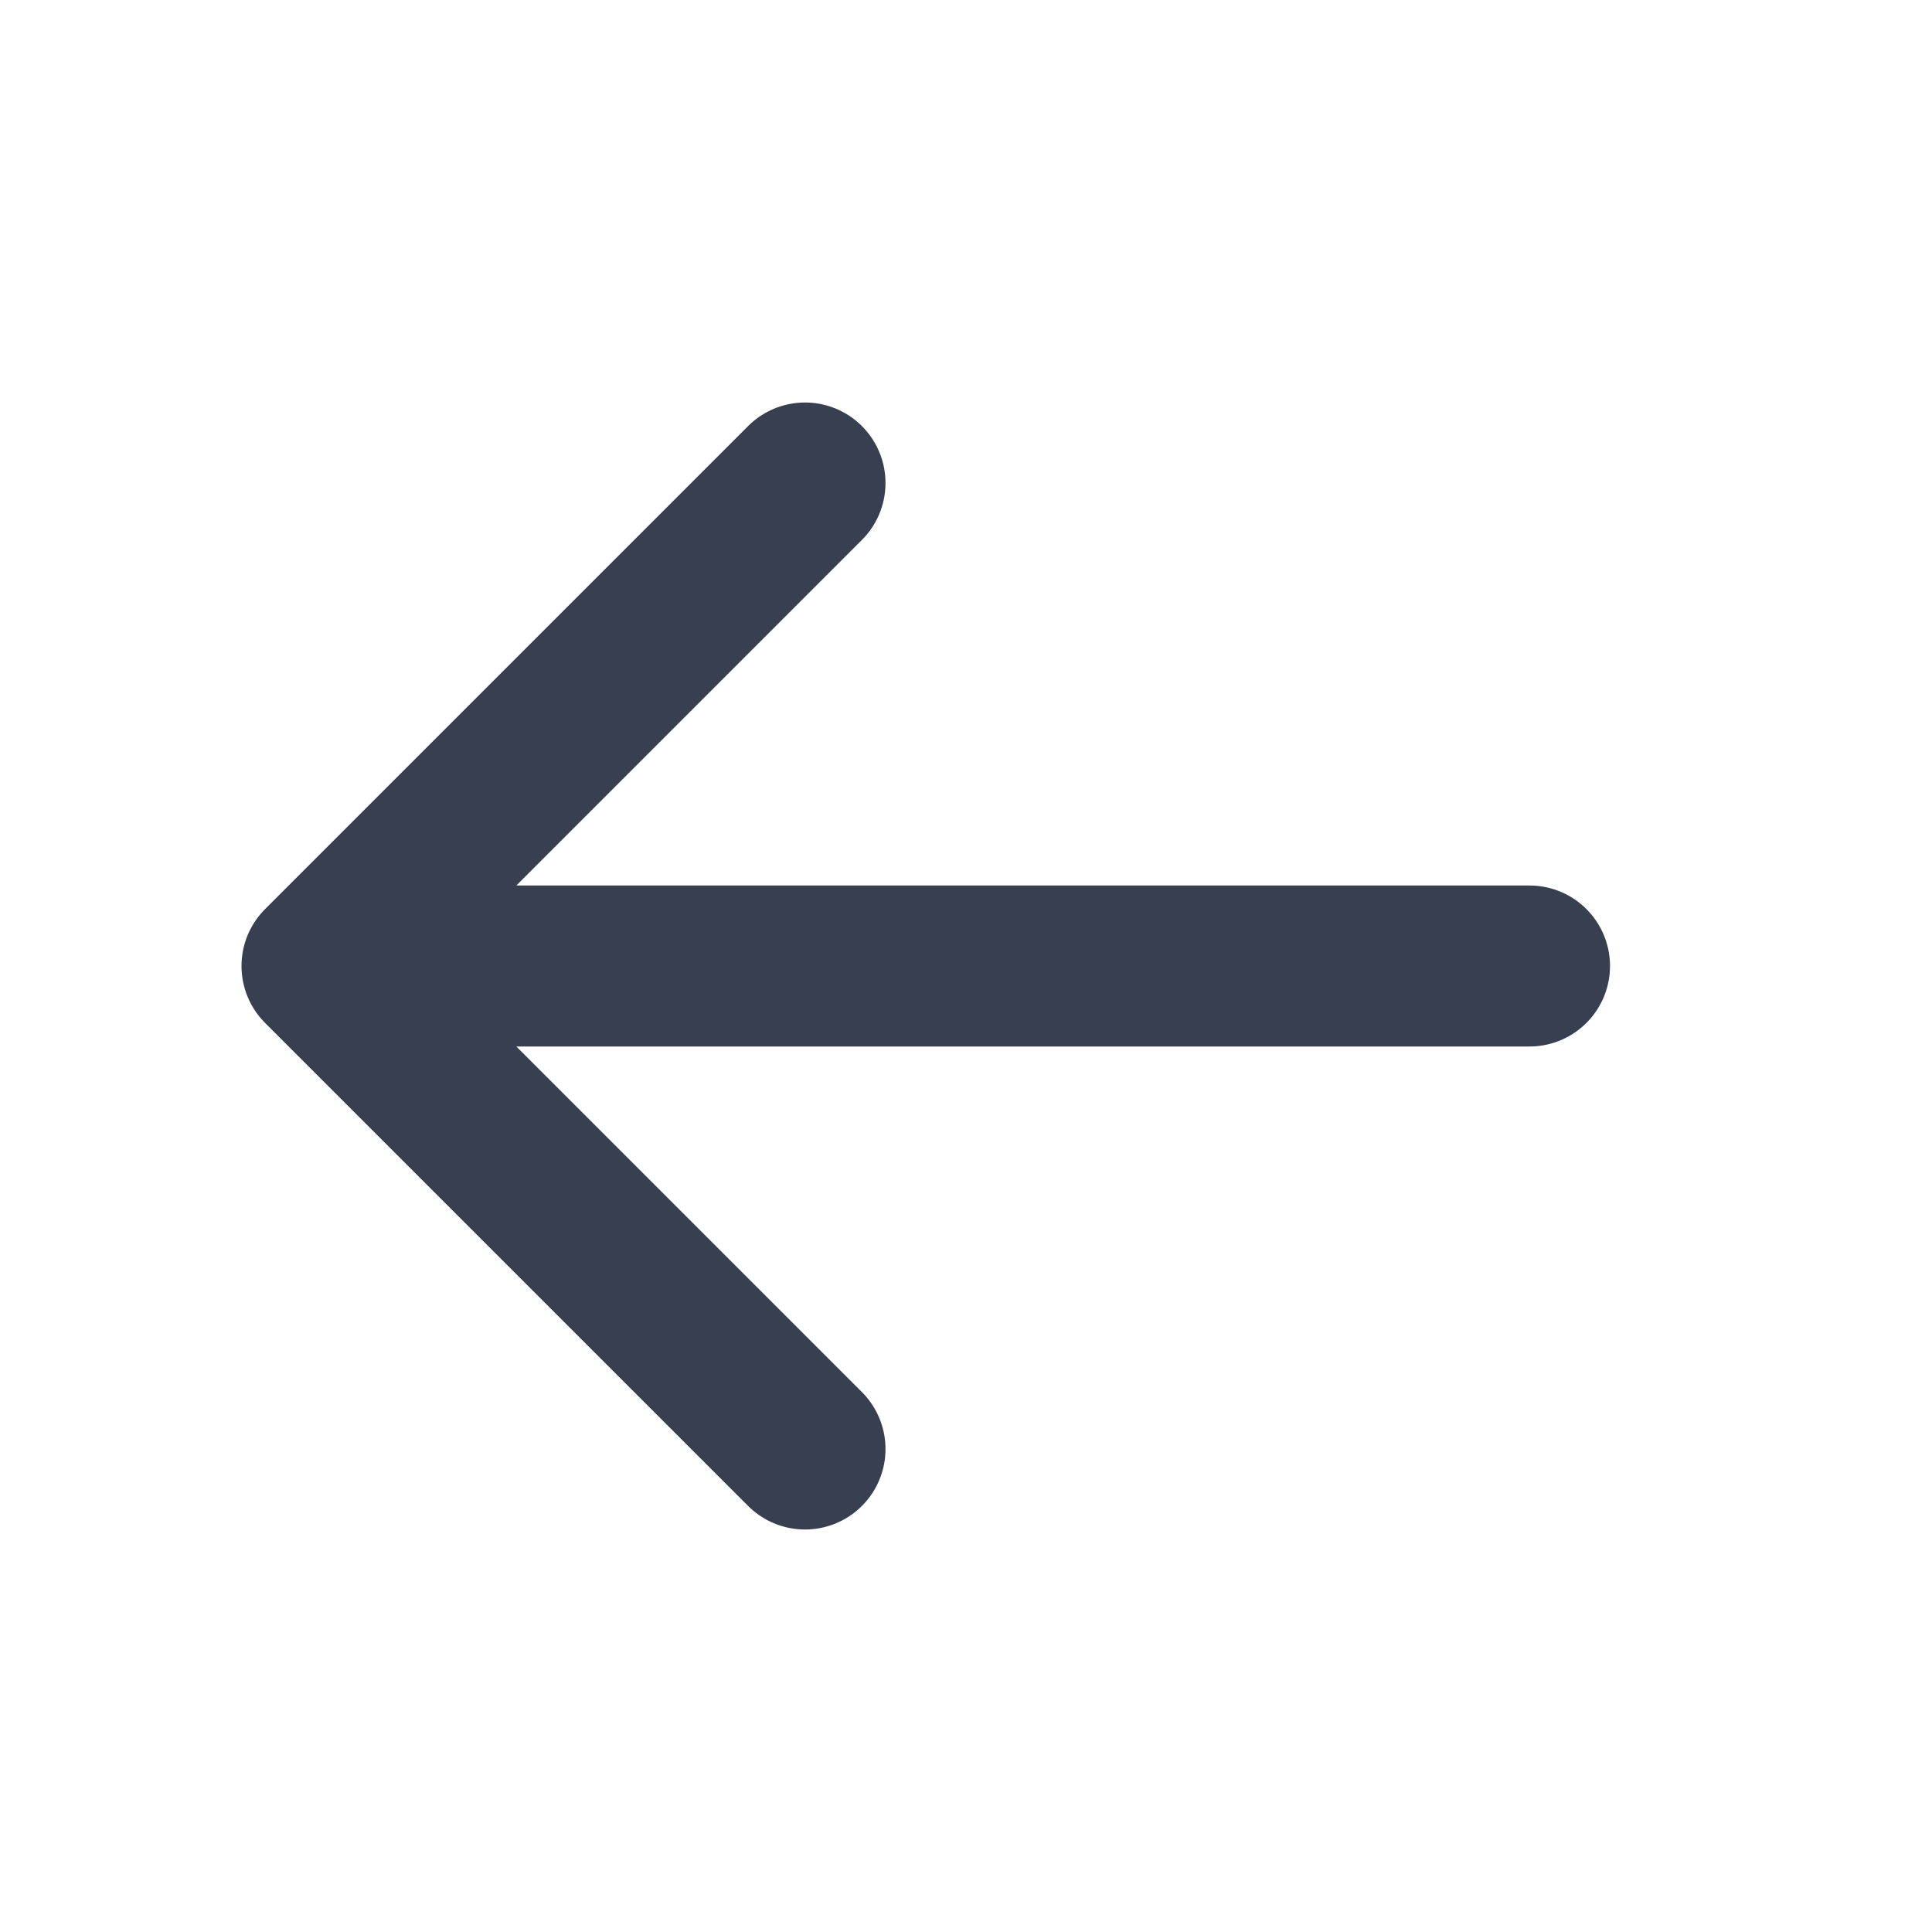
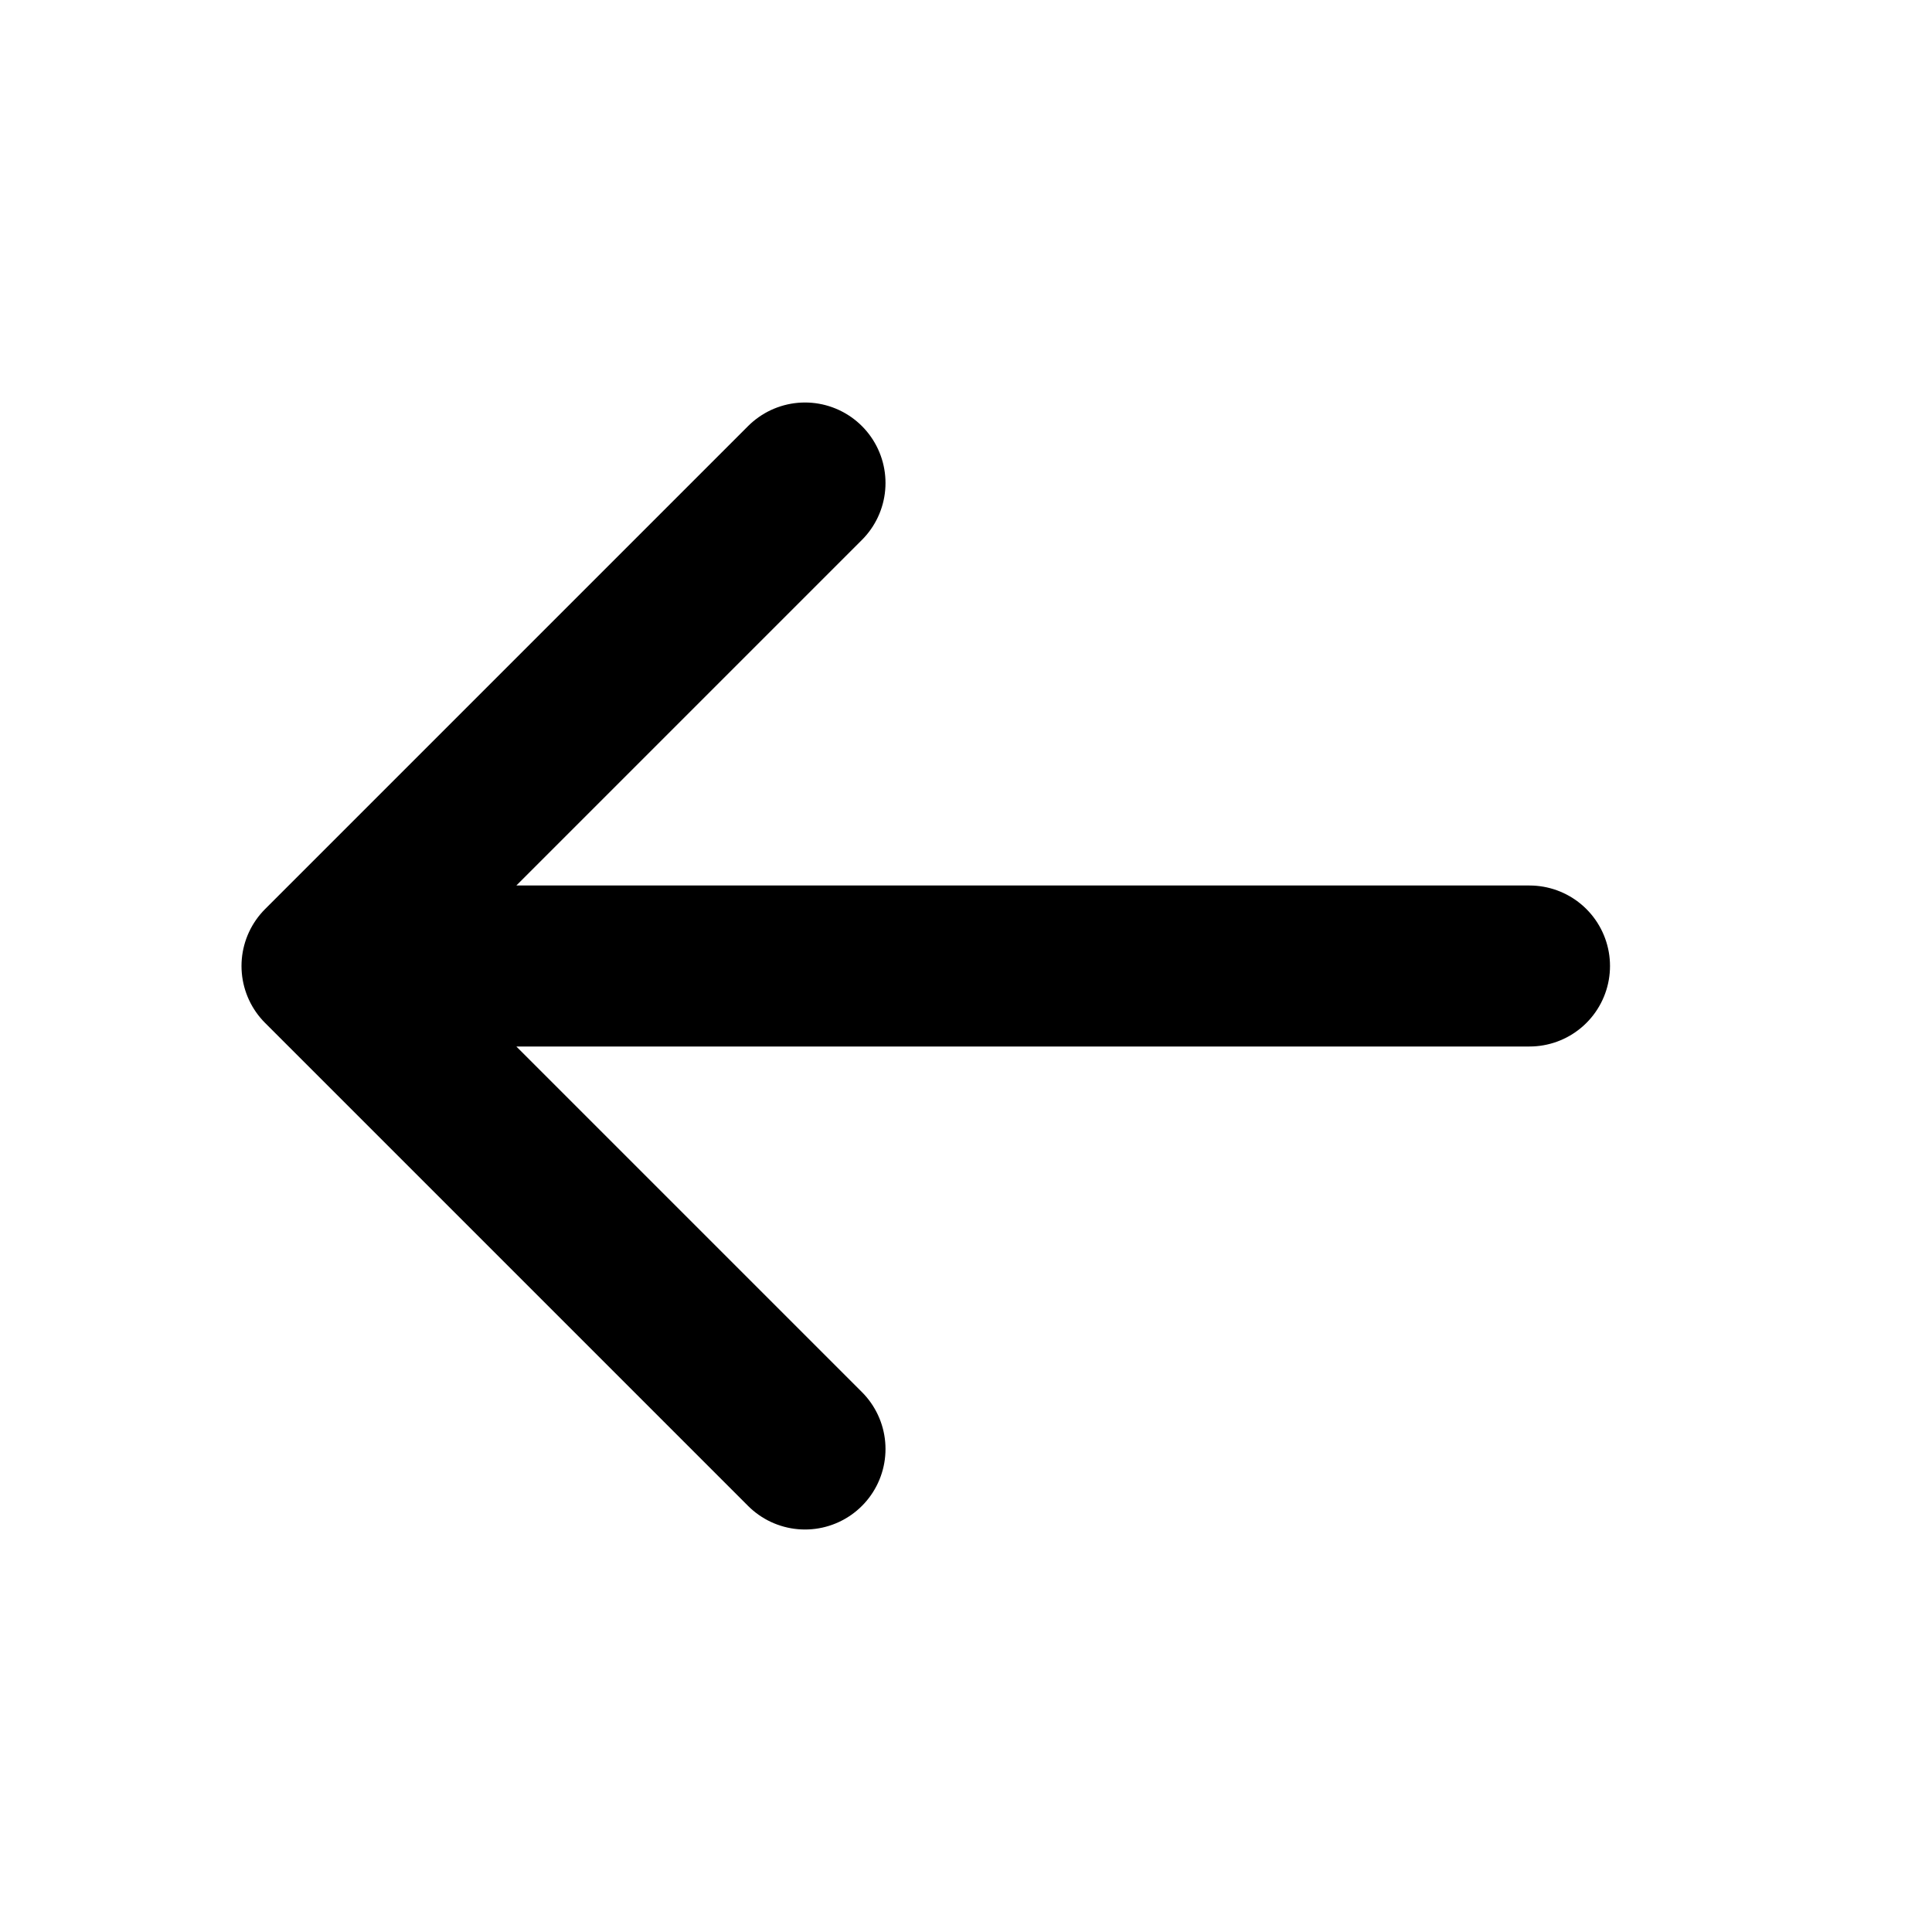
<svg xmlns="http://www.w3.org/2000/svg" width="24" height="24" viewBox="0 0 24 24" fill="none">
-   <path d="M10 6L4 12M4 12L10 18M4 12H19" stroke="#373F50" stroke-width="2" stroke-linecap="round" stroke-linejoin="round" />
+   <path d="M10 6L4 12M4 12L10 18M4 12H19" stroke="currentColor" stroke-width="2" stroke-linecap="round" stroke-linejoin="round" />
</svg>
